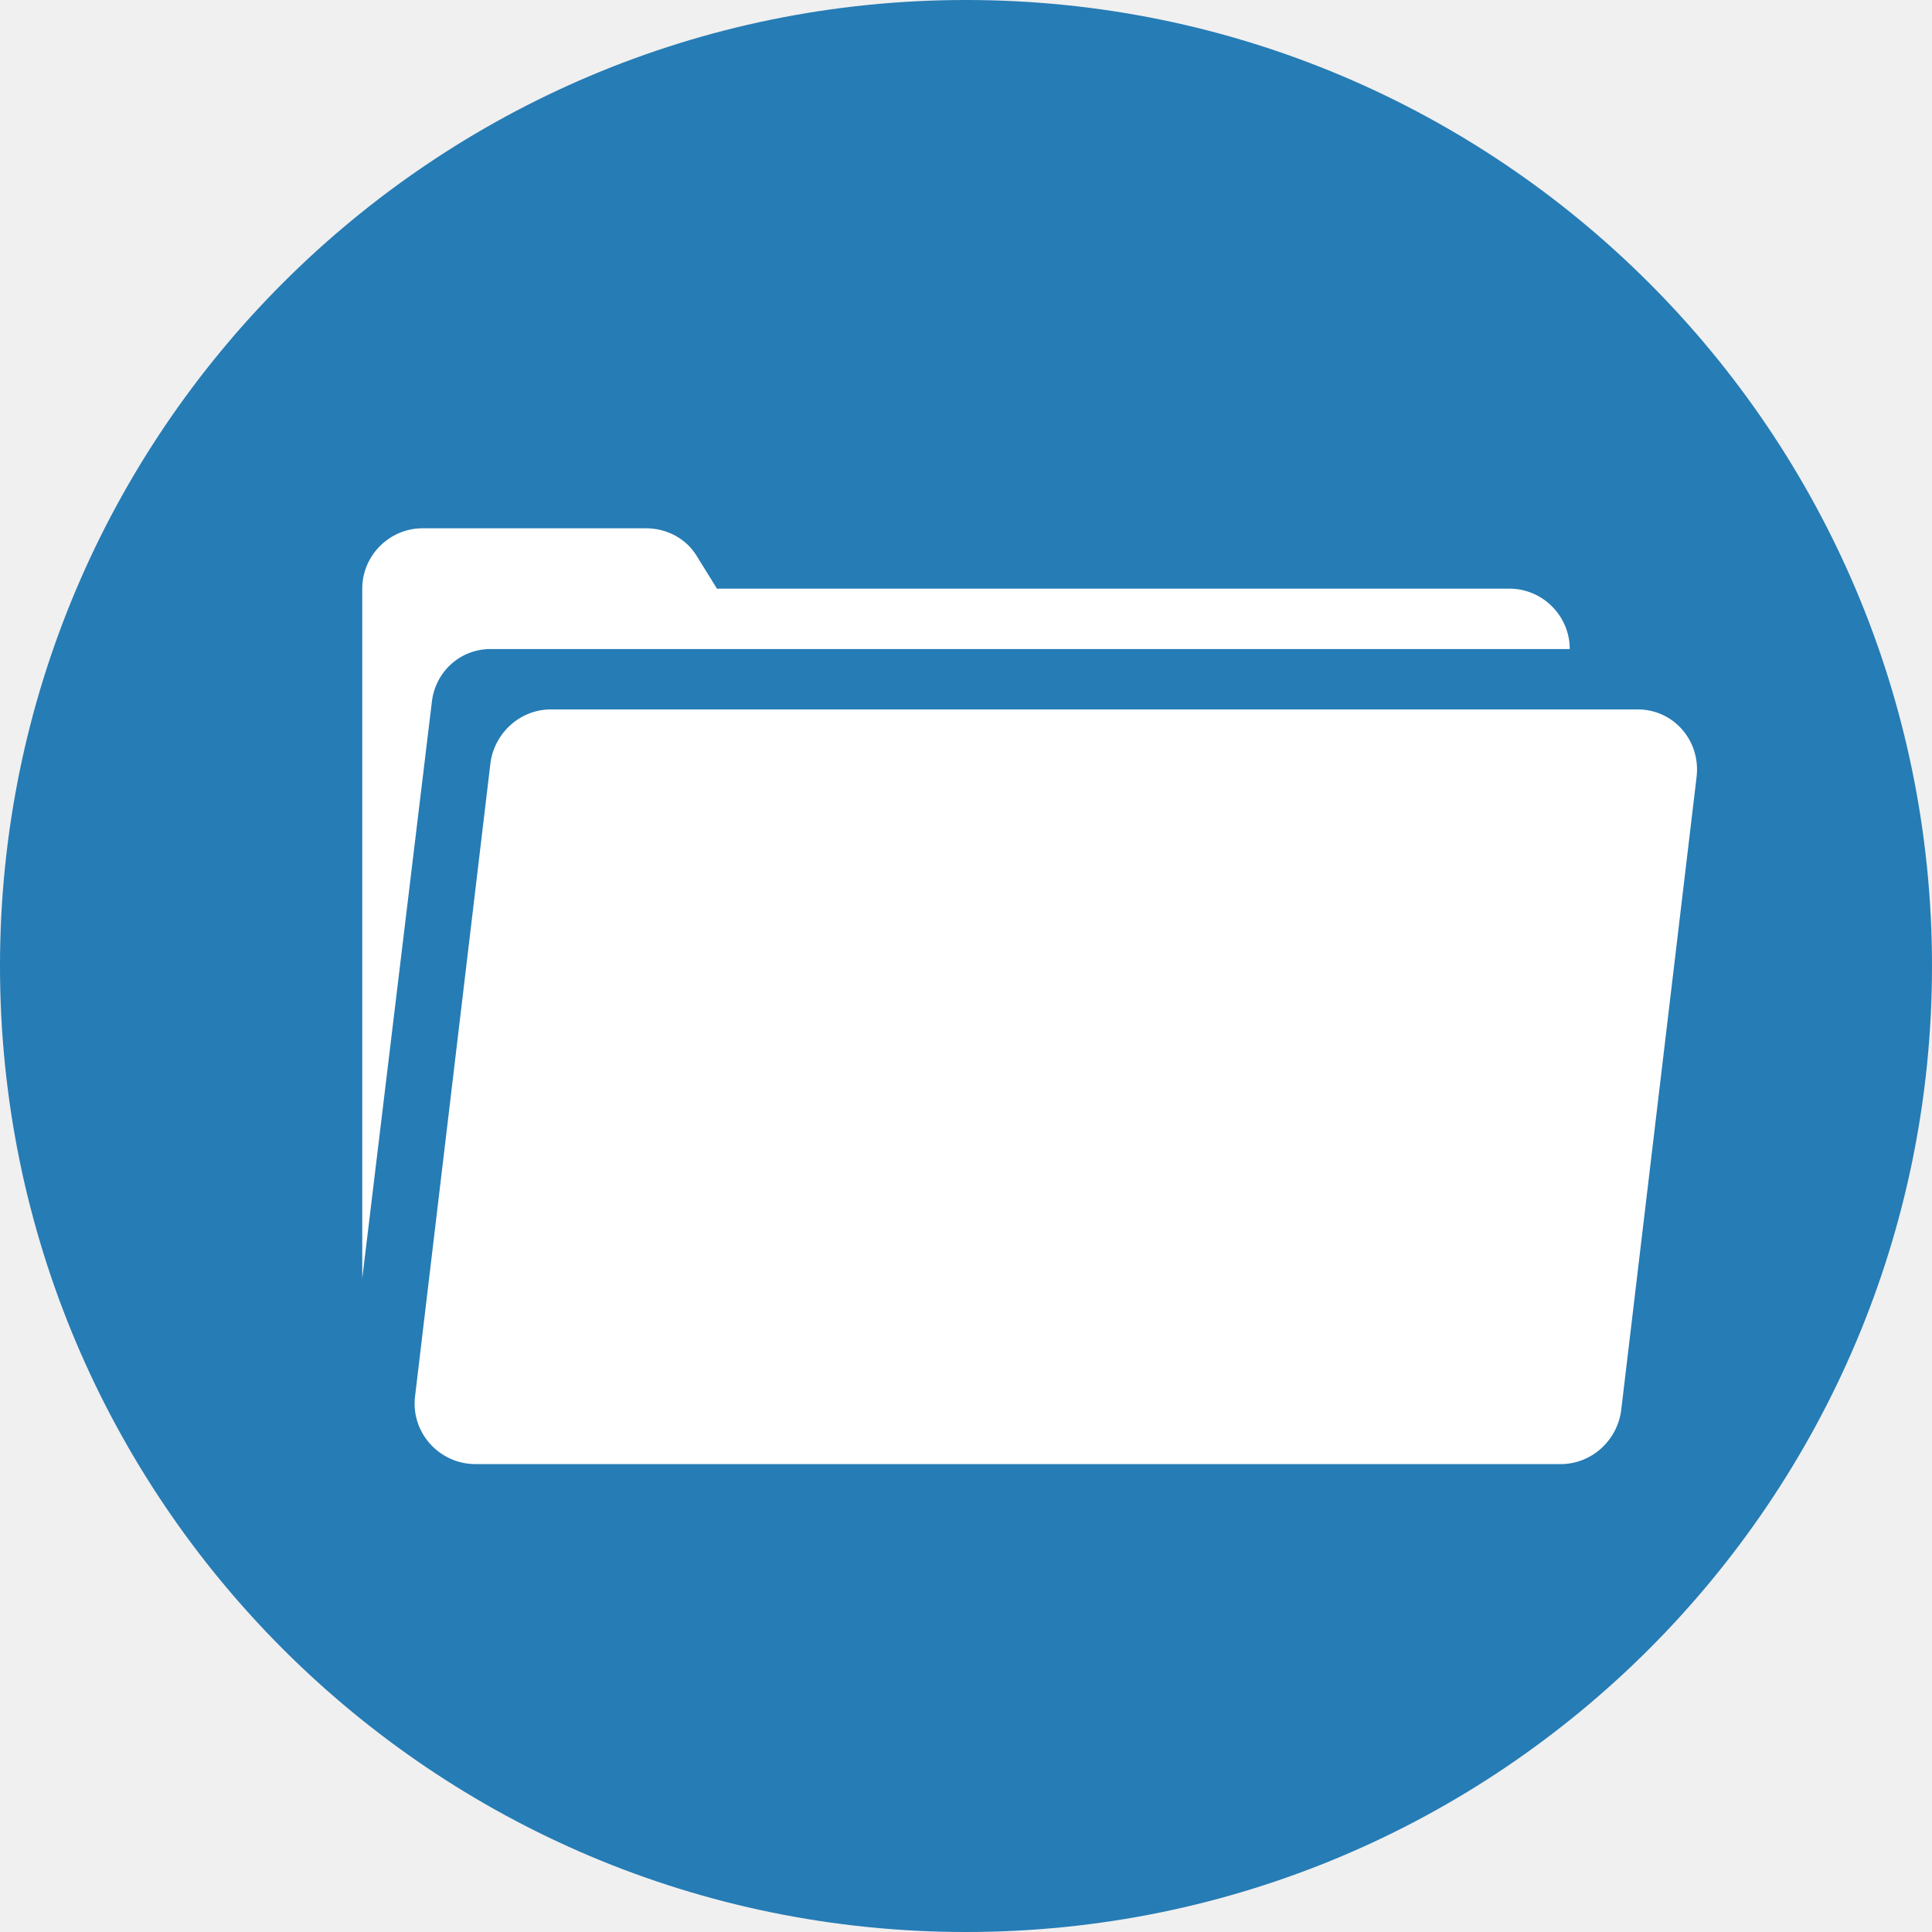
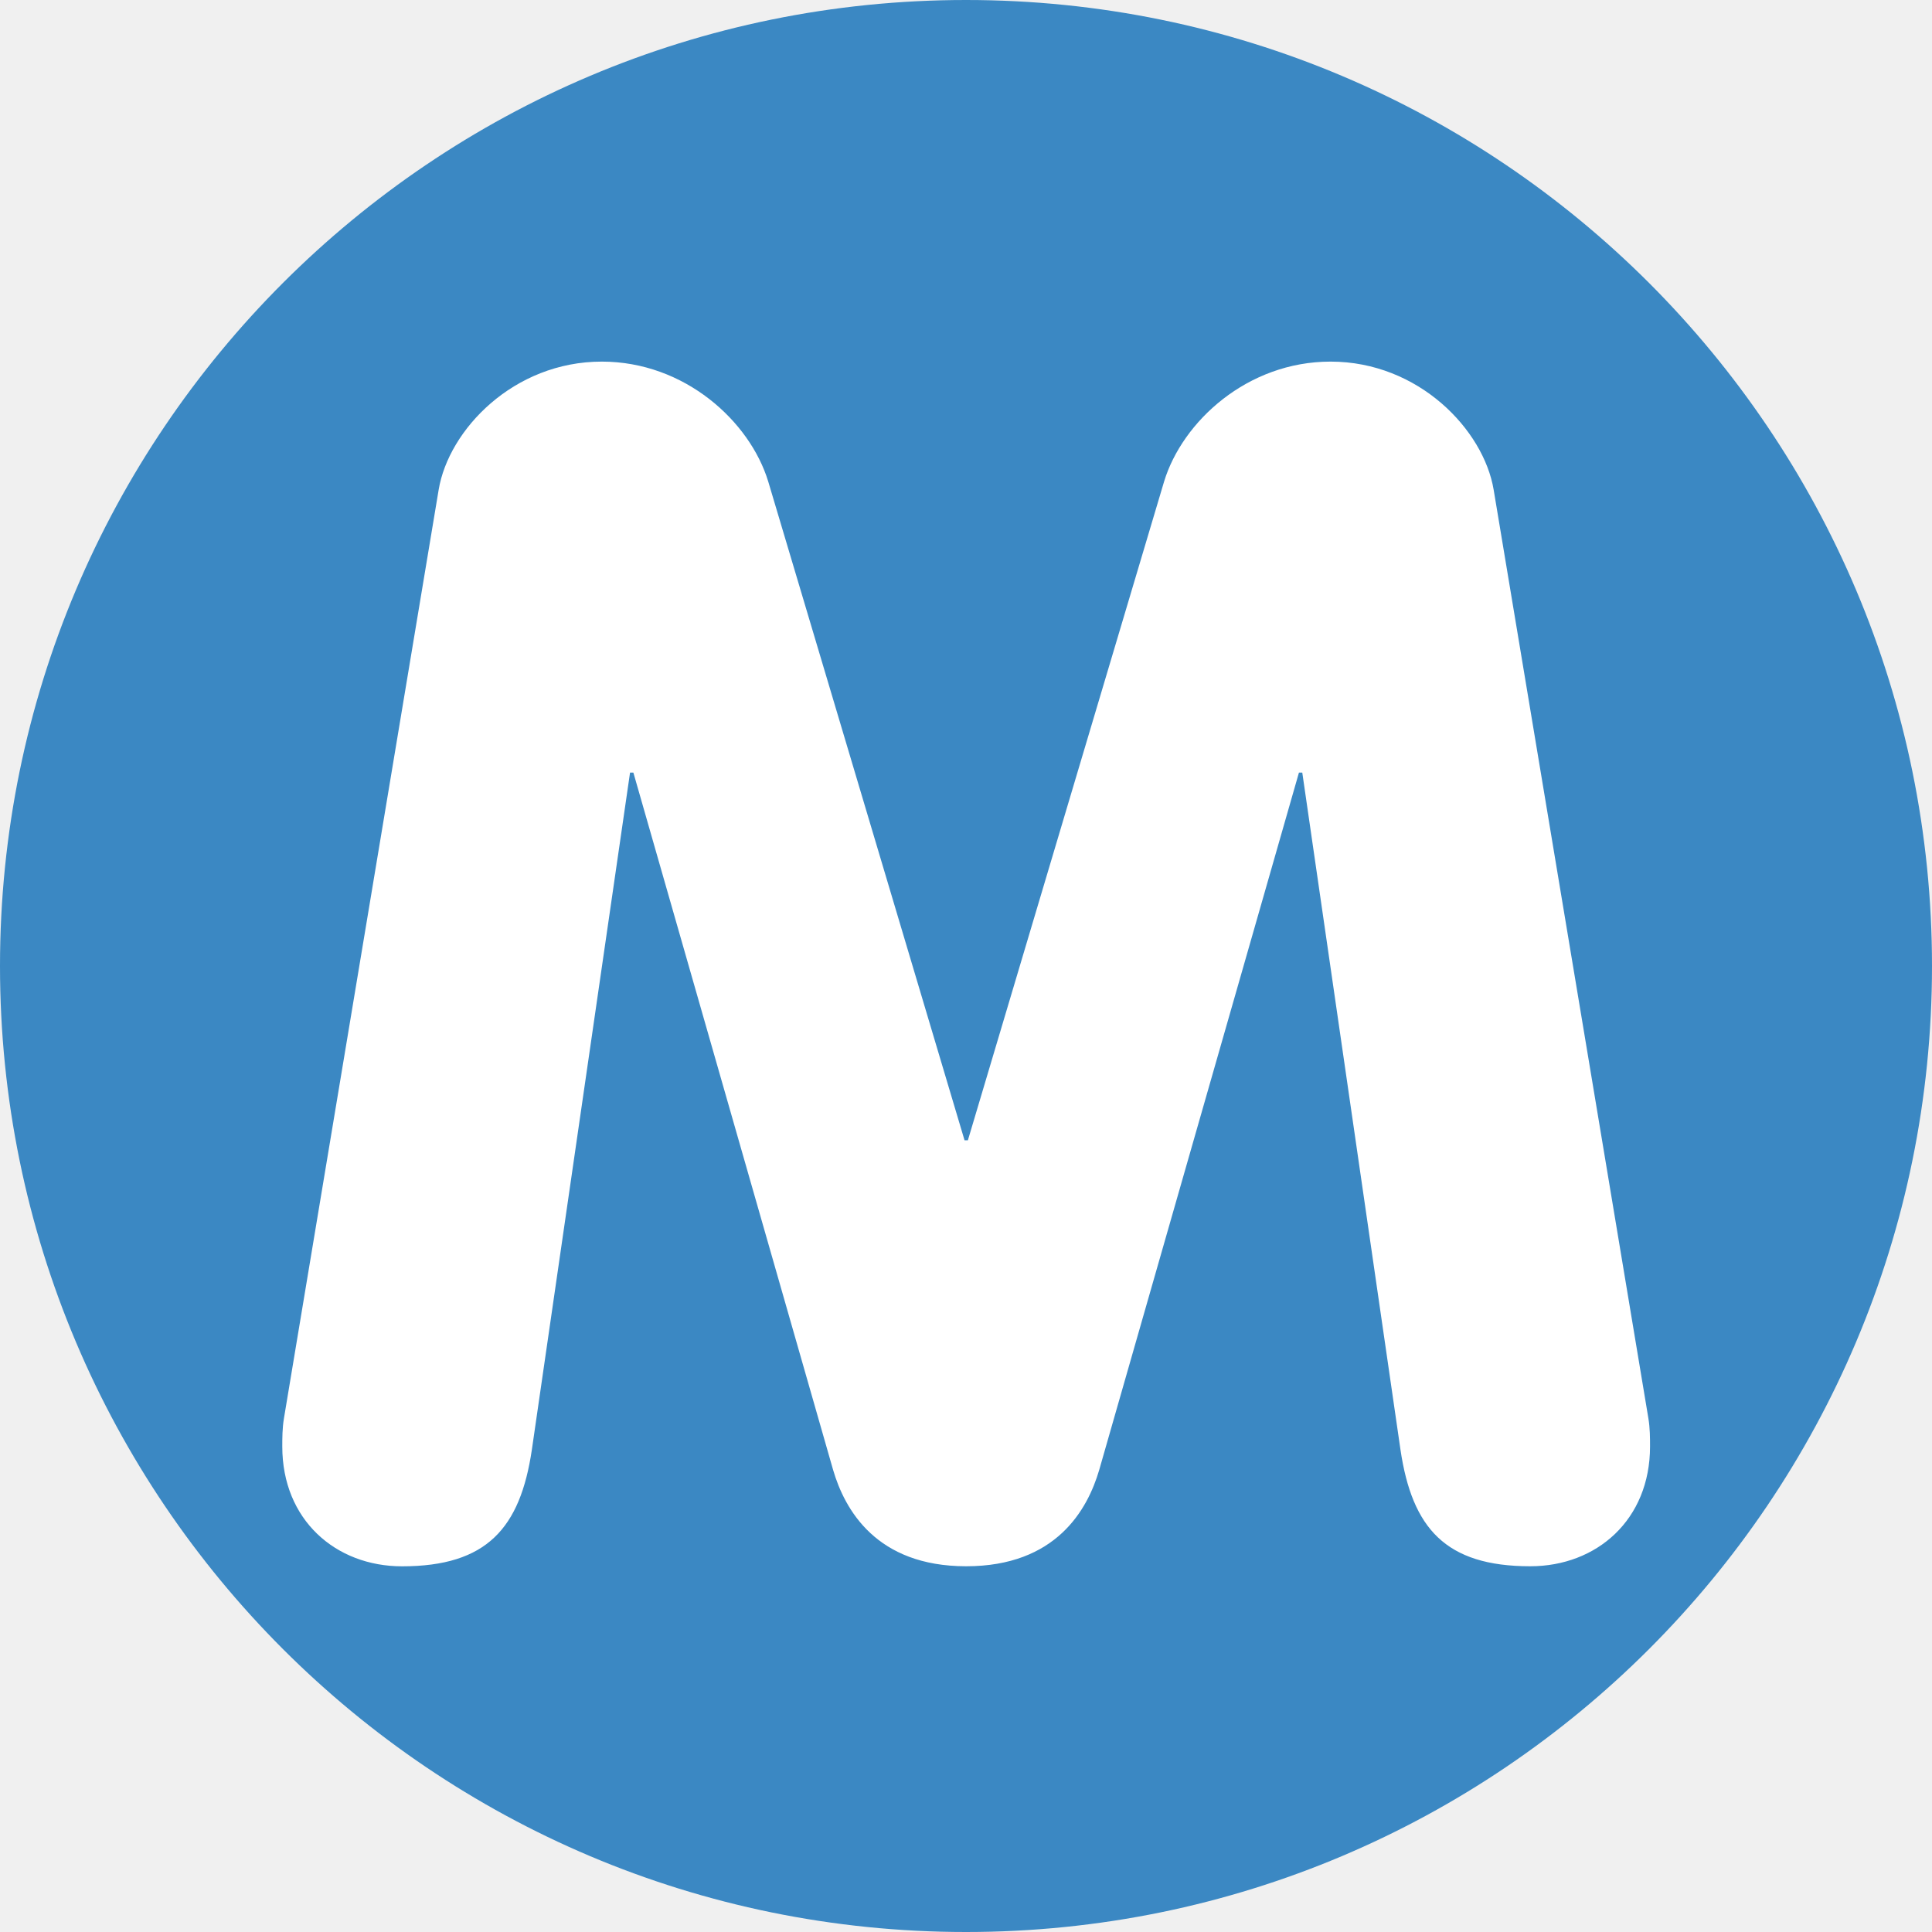
- <svg xmlns="http://www.w3.org/2000/svg" id="Layer_1" style="enable-background:new 0 0 128 128;" version="1.1" viewBox="0 0 128 128" xml:space="preserve">
-   <style type="text/css">
- 	.st0{fill:#267CB5;}
- 	.st1{fill:#FFFFFF;}
- </style>
-   <circle class="st0" cx="64" cy="64" r="64" />
-   <g>
-     <path class="st1" d="M32.5,43H104c0-2.2-1.8-4-4-4H47.5l-1.3-2.1c-0.7-1.2-2-1.9-3.4-1.9H28c-2.2,0-4,1.8-4,4v20v25.7l4.6-38.1   C28.8,44.5,30.5,43,32.5,43z" />
-     <path class="st1" d="M108.5,47h-72c-2,0-3.7,1.5-4,3.5l-5,42c-0.3,2.4,1.6,4.5,4,4.5h71.9c2,0,3.7-1.5,4-3.5l5-42   C112.7,49.1,110.9,47,108.5,47z" />
-   </g>
+ <svg xmlns="http://www.w3.org/2000/svg" viewBox="0 0 36 36">
+   <path d="m36 18c0 9.941-8.059 18-18 18s-18-8.059-18-18 8.059-18 18-18 18 8.059 18 18z" fill="#3b88c3" />
+   <path d="m8.174 9.125c.186-1.116 1.395-2.387 3.039-2.387 1.55 0 2.76 1.116 3.101 2.232l3.659 12.278h.062l3.657-12.278c.341-1.116 1.55-2.232 3.101-2.232 1.642 0 2.852 1.271 3.039 2.387l2.883 17.302c.031.186.031.372.031.526 0 1.365-.992 2.232-2.232 2.232-1.582 0-2.201-.713-2.418-2.17l-1.83-12.619h-.062l-3.721 12.991c-.217.744-.805 1.798-2.48 1.798-1.674 0-2.263-1.054-2.48-1.798l-3.721-12.991h-.062l-1.83 12.62c-.217 1.457-.837 2.17-2.418 2.17-1.24 0-2.232-.867-2.232-2.232 0-.154 0-.341.031-.526z" fill="#fff" />
</svg>
